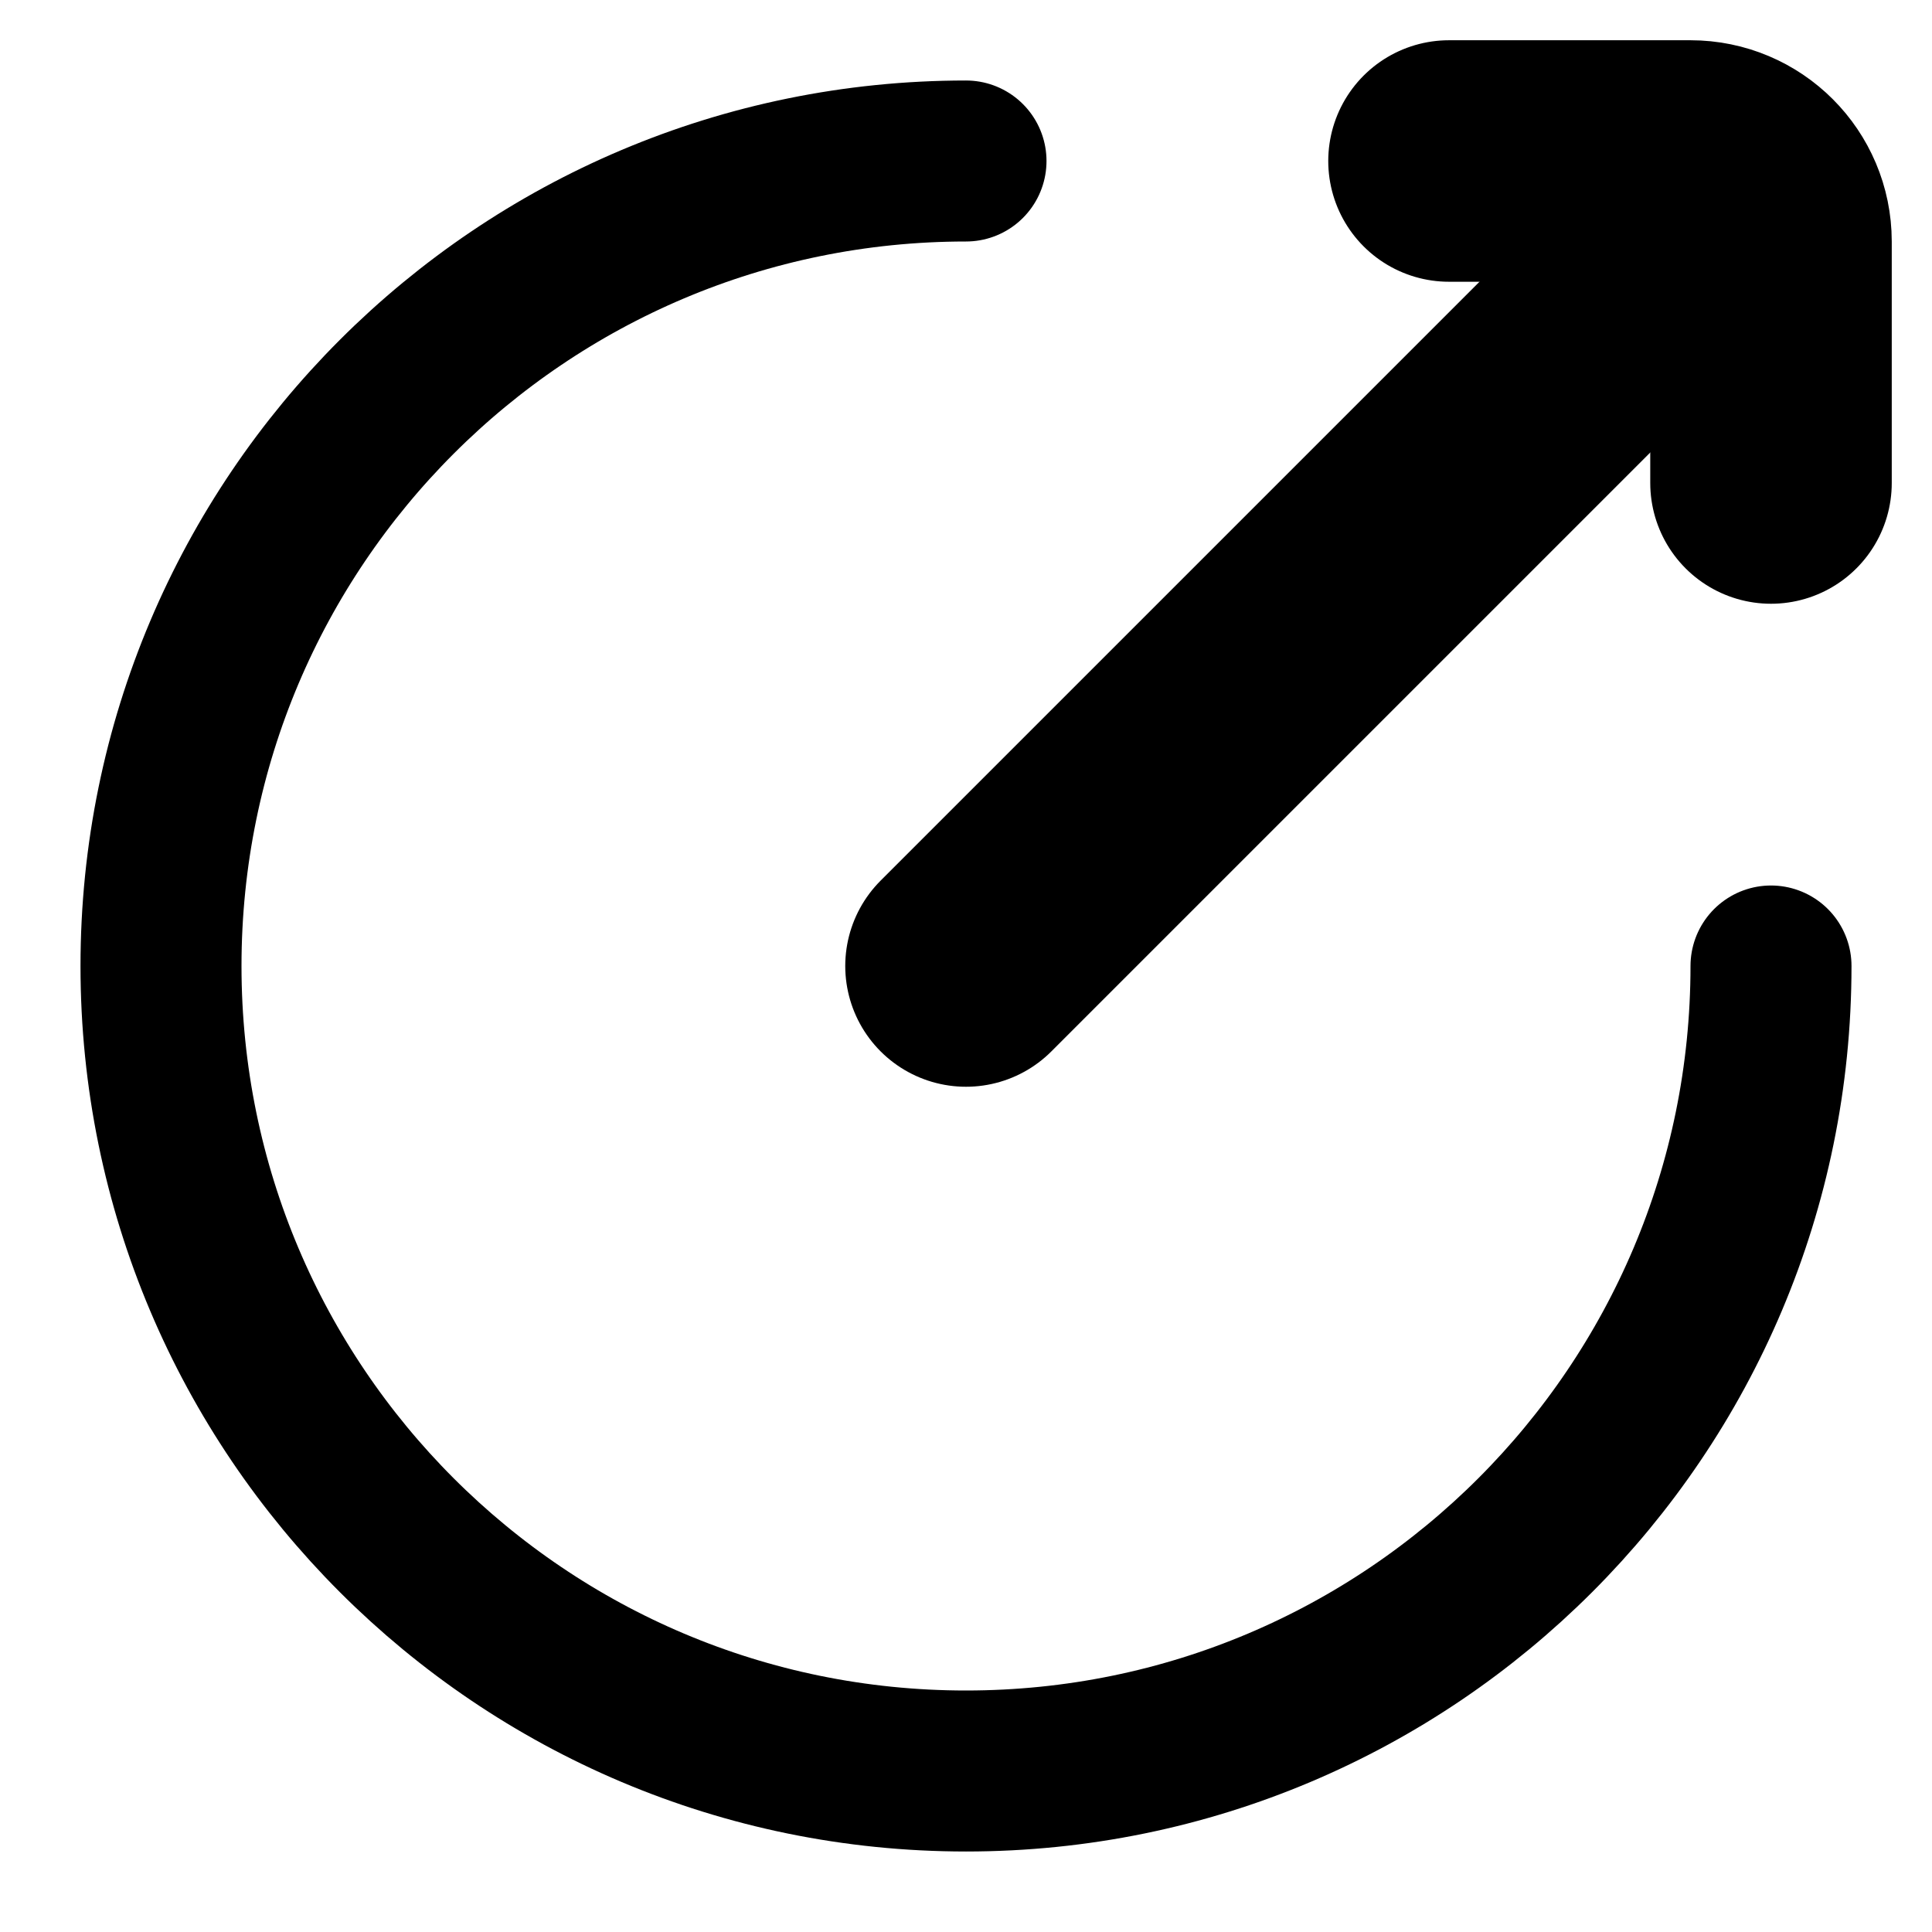
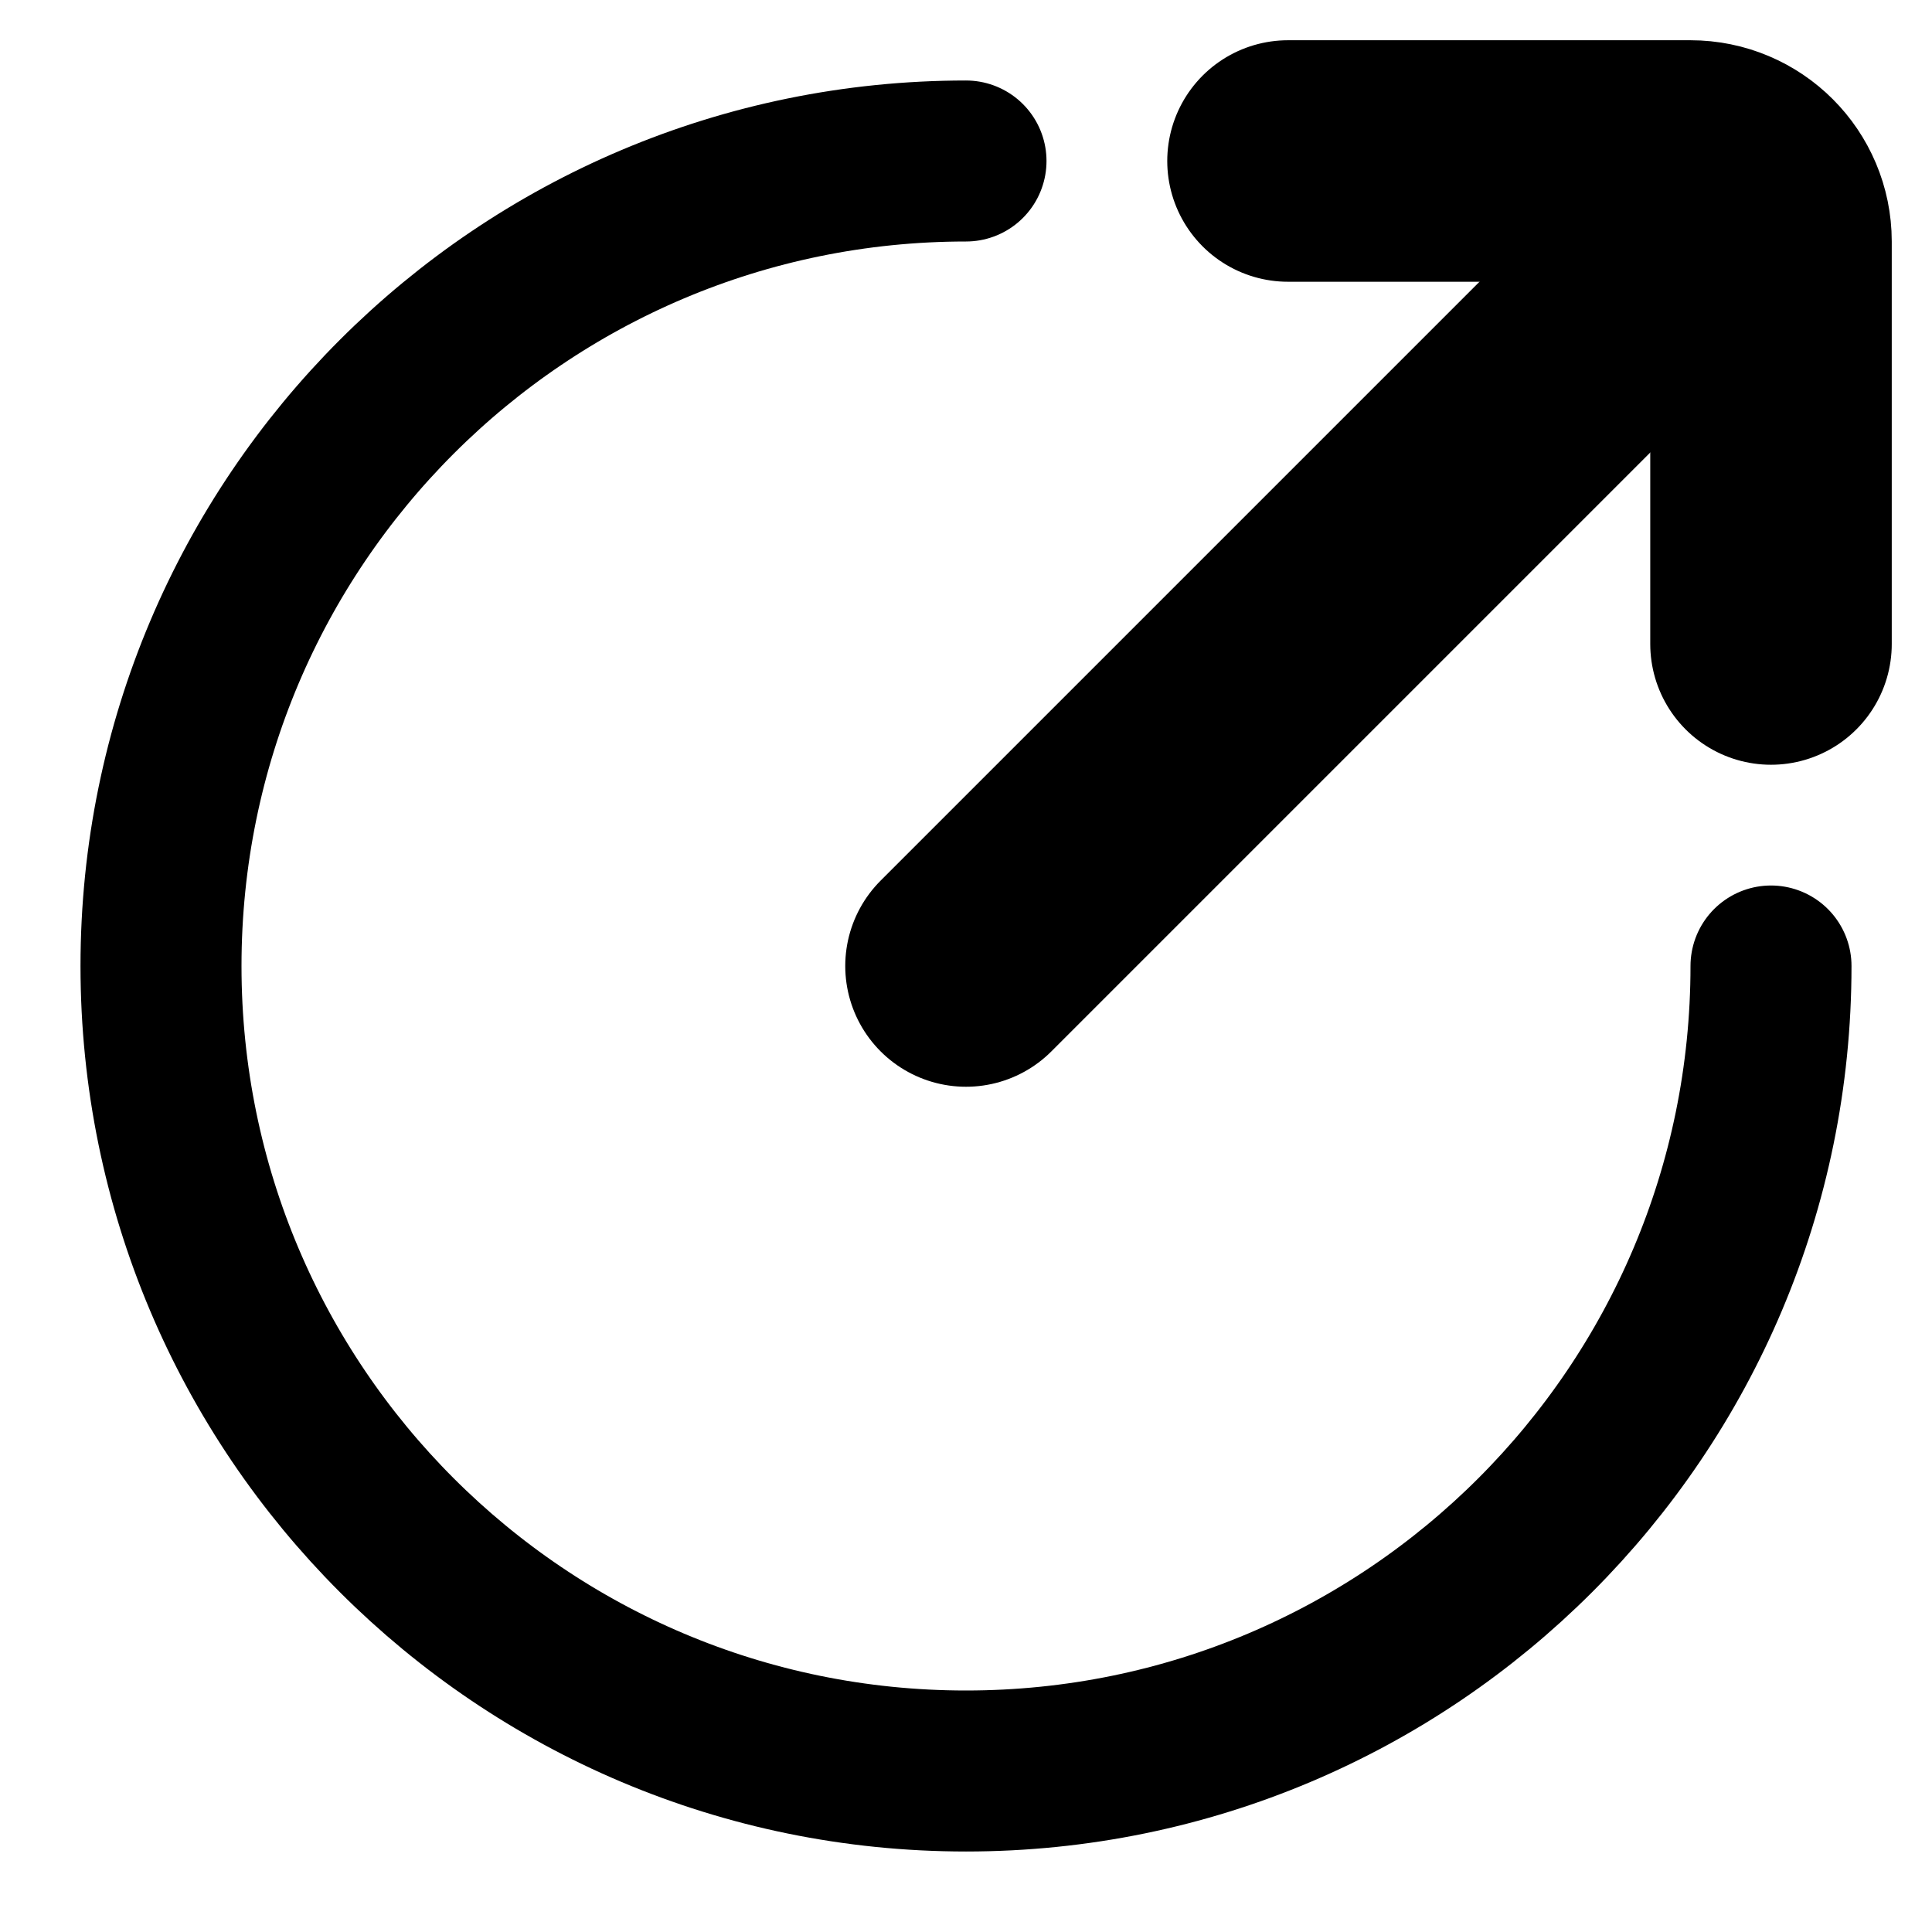
<svg xmlns="http://www.w3.org/2000/svg" stroke="black" stroke-width="15" stroke-linecap="round" fill="none" viewBox="0 0 120 120">
  <path stroke-width="10" d="     M 60 10     a 50 50 0 0 0 -50 50     a 50 50 0 0 0 50 50     a 50 50 0 0 0 50 -50 " />
  <path d="     M 105 15     L 60 60 " />
-   <path d="     M 110 10     m -20 0     l 15 0     a 5 5 0 0 1 5 5     l 0 15 " />
+   <path d="     M 110 10     m -30 0     l 25 0     a 5 5 0 0 1 5 5     l 0 25 " />
</svg>
